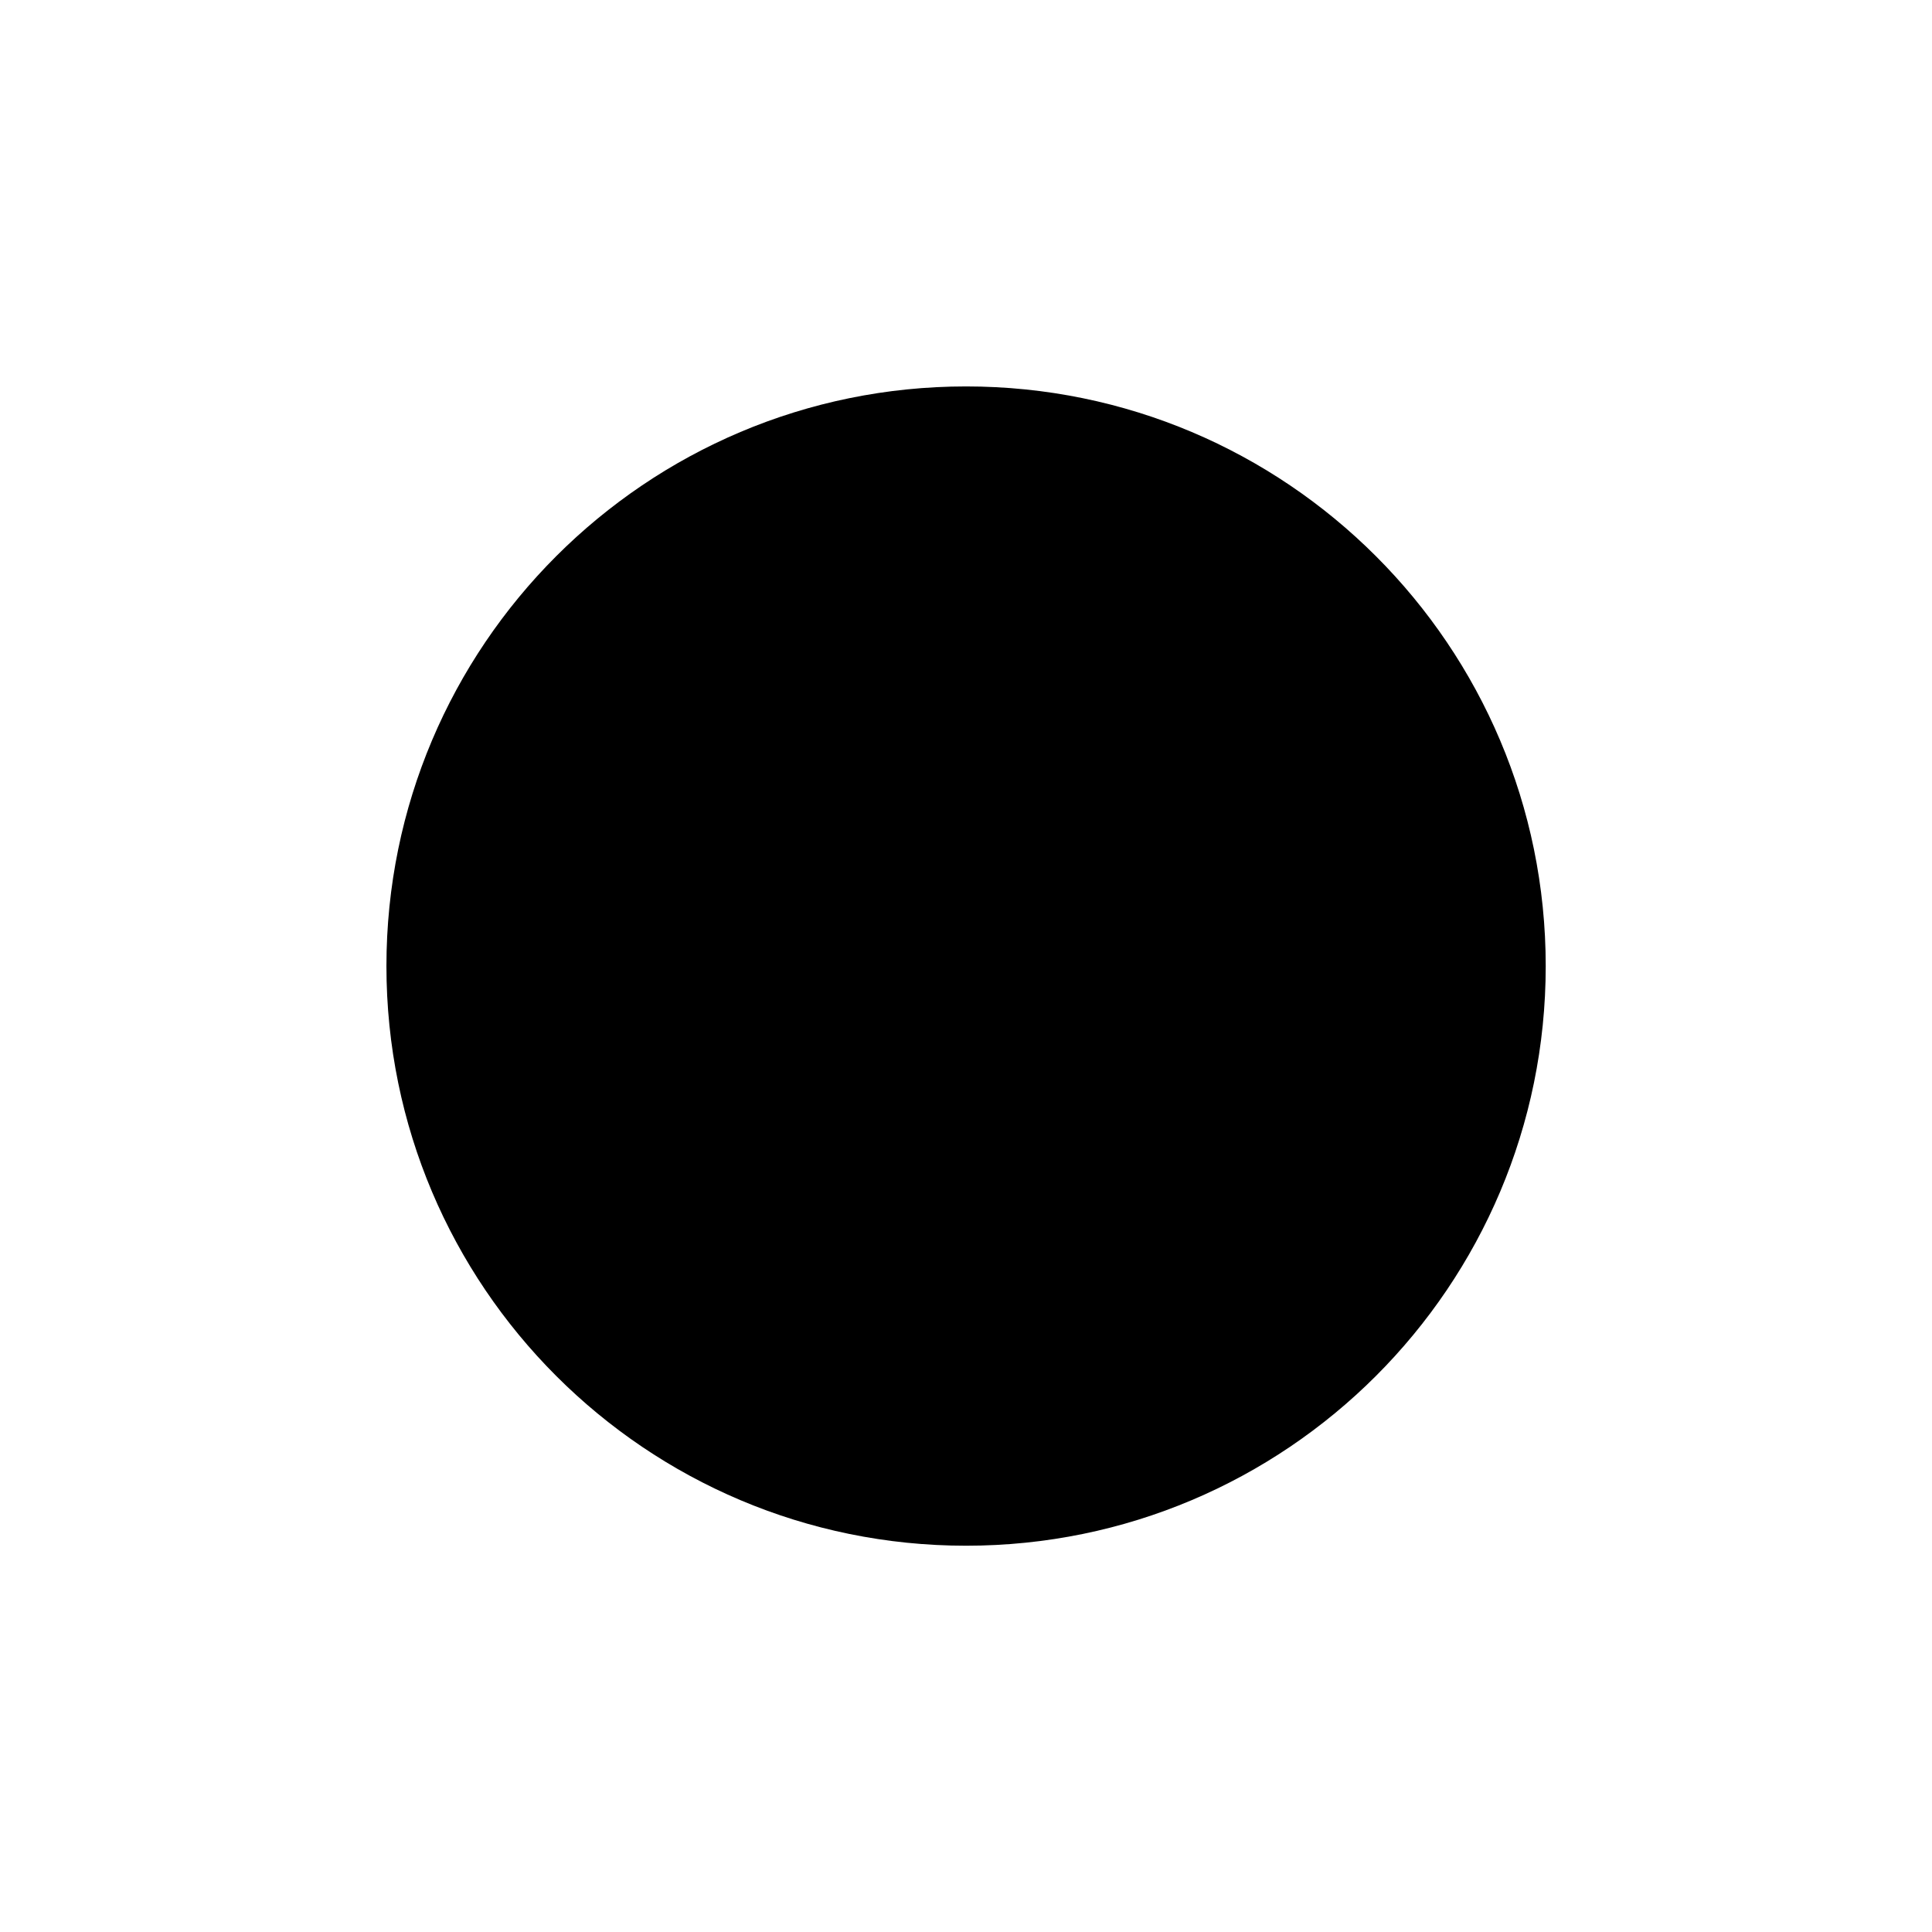
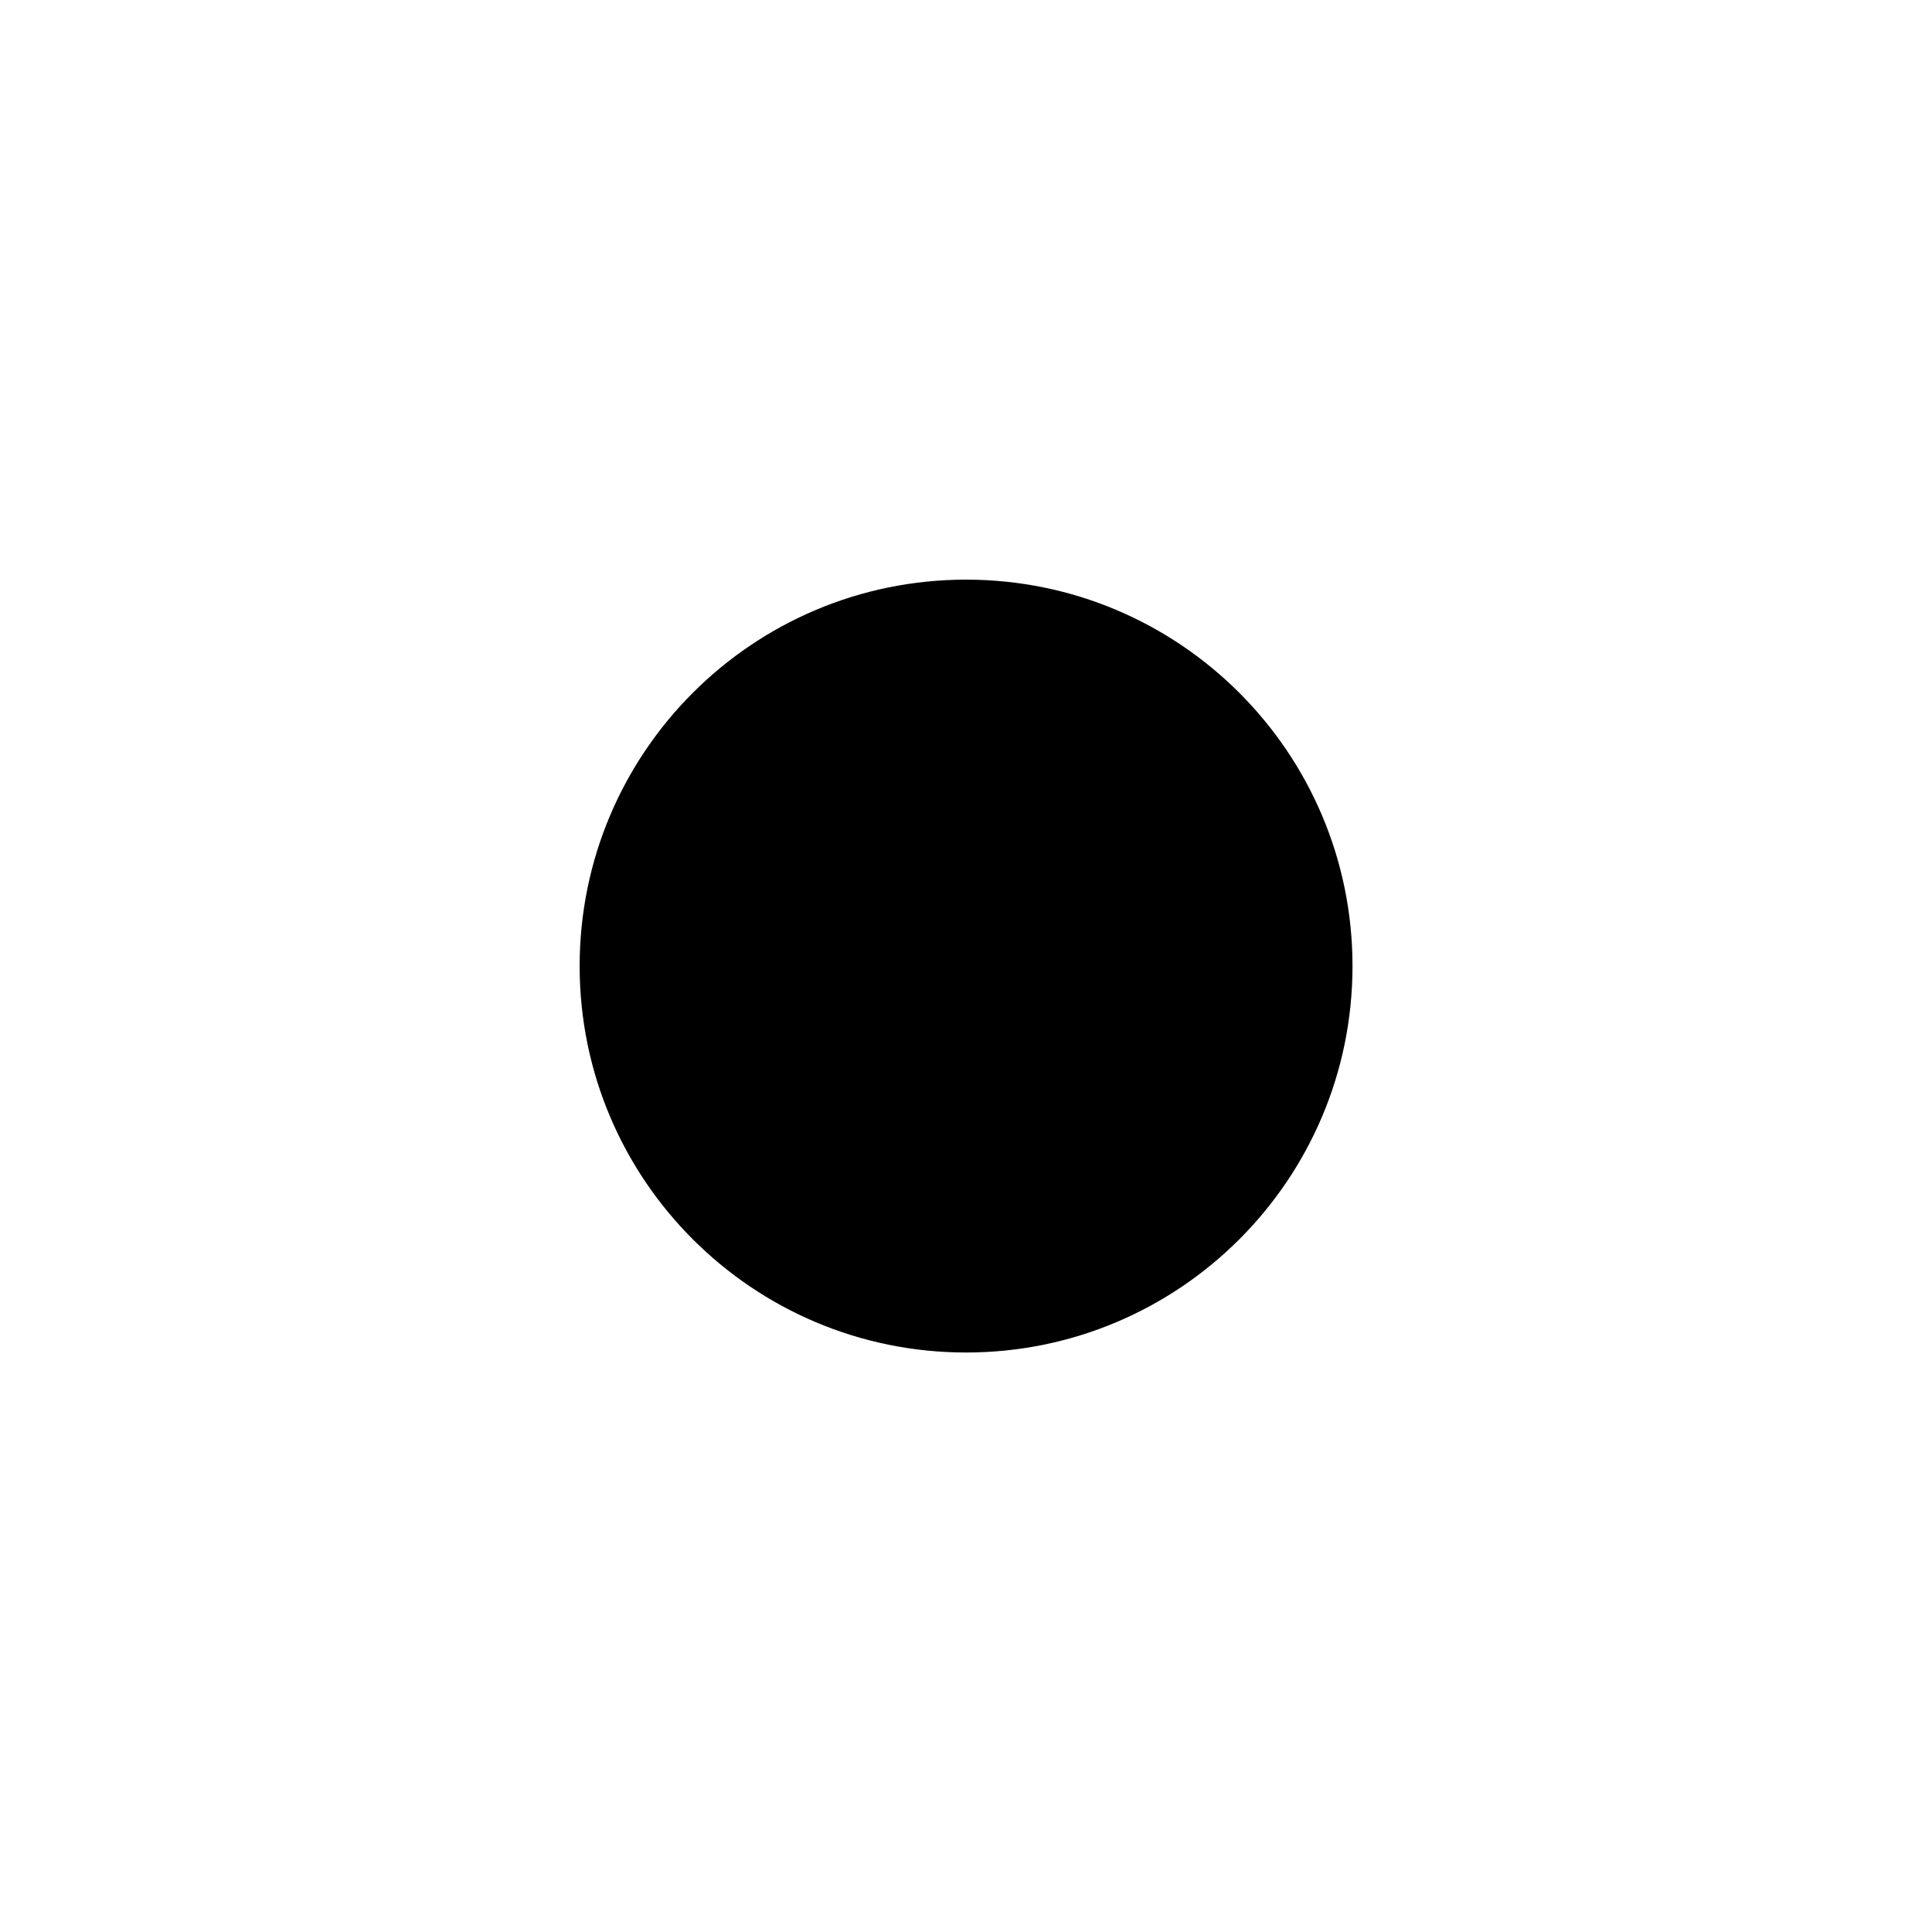
<svg xmlns="http://www.w3.org/2000/svg" width="50" height="50" viewBox="0 0 13.229 13.229" version="1.1" id="svg8">
  <defs id="defs2" />
  <g id="layer1">
-     <circle style="fill:#000000;fill-opacity:1;stroke:none;stroke-width:2.192;stroke-miterlimit:4;stroke-dasharray:none;stroke-opacity:1" id="path1225" cx="6.615" cy="6.615" r="3.969" />
+     <circle style="fill:#000000;fill-opacity:1;stroke:none;stroke-width:1.462;stroke-miterlimit:4;stroke-dasharray:none;stroke-opacity:1" id="path1225" cx="6.615" cy="6.615" r="2.646" />
  </g>
</svg>
